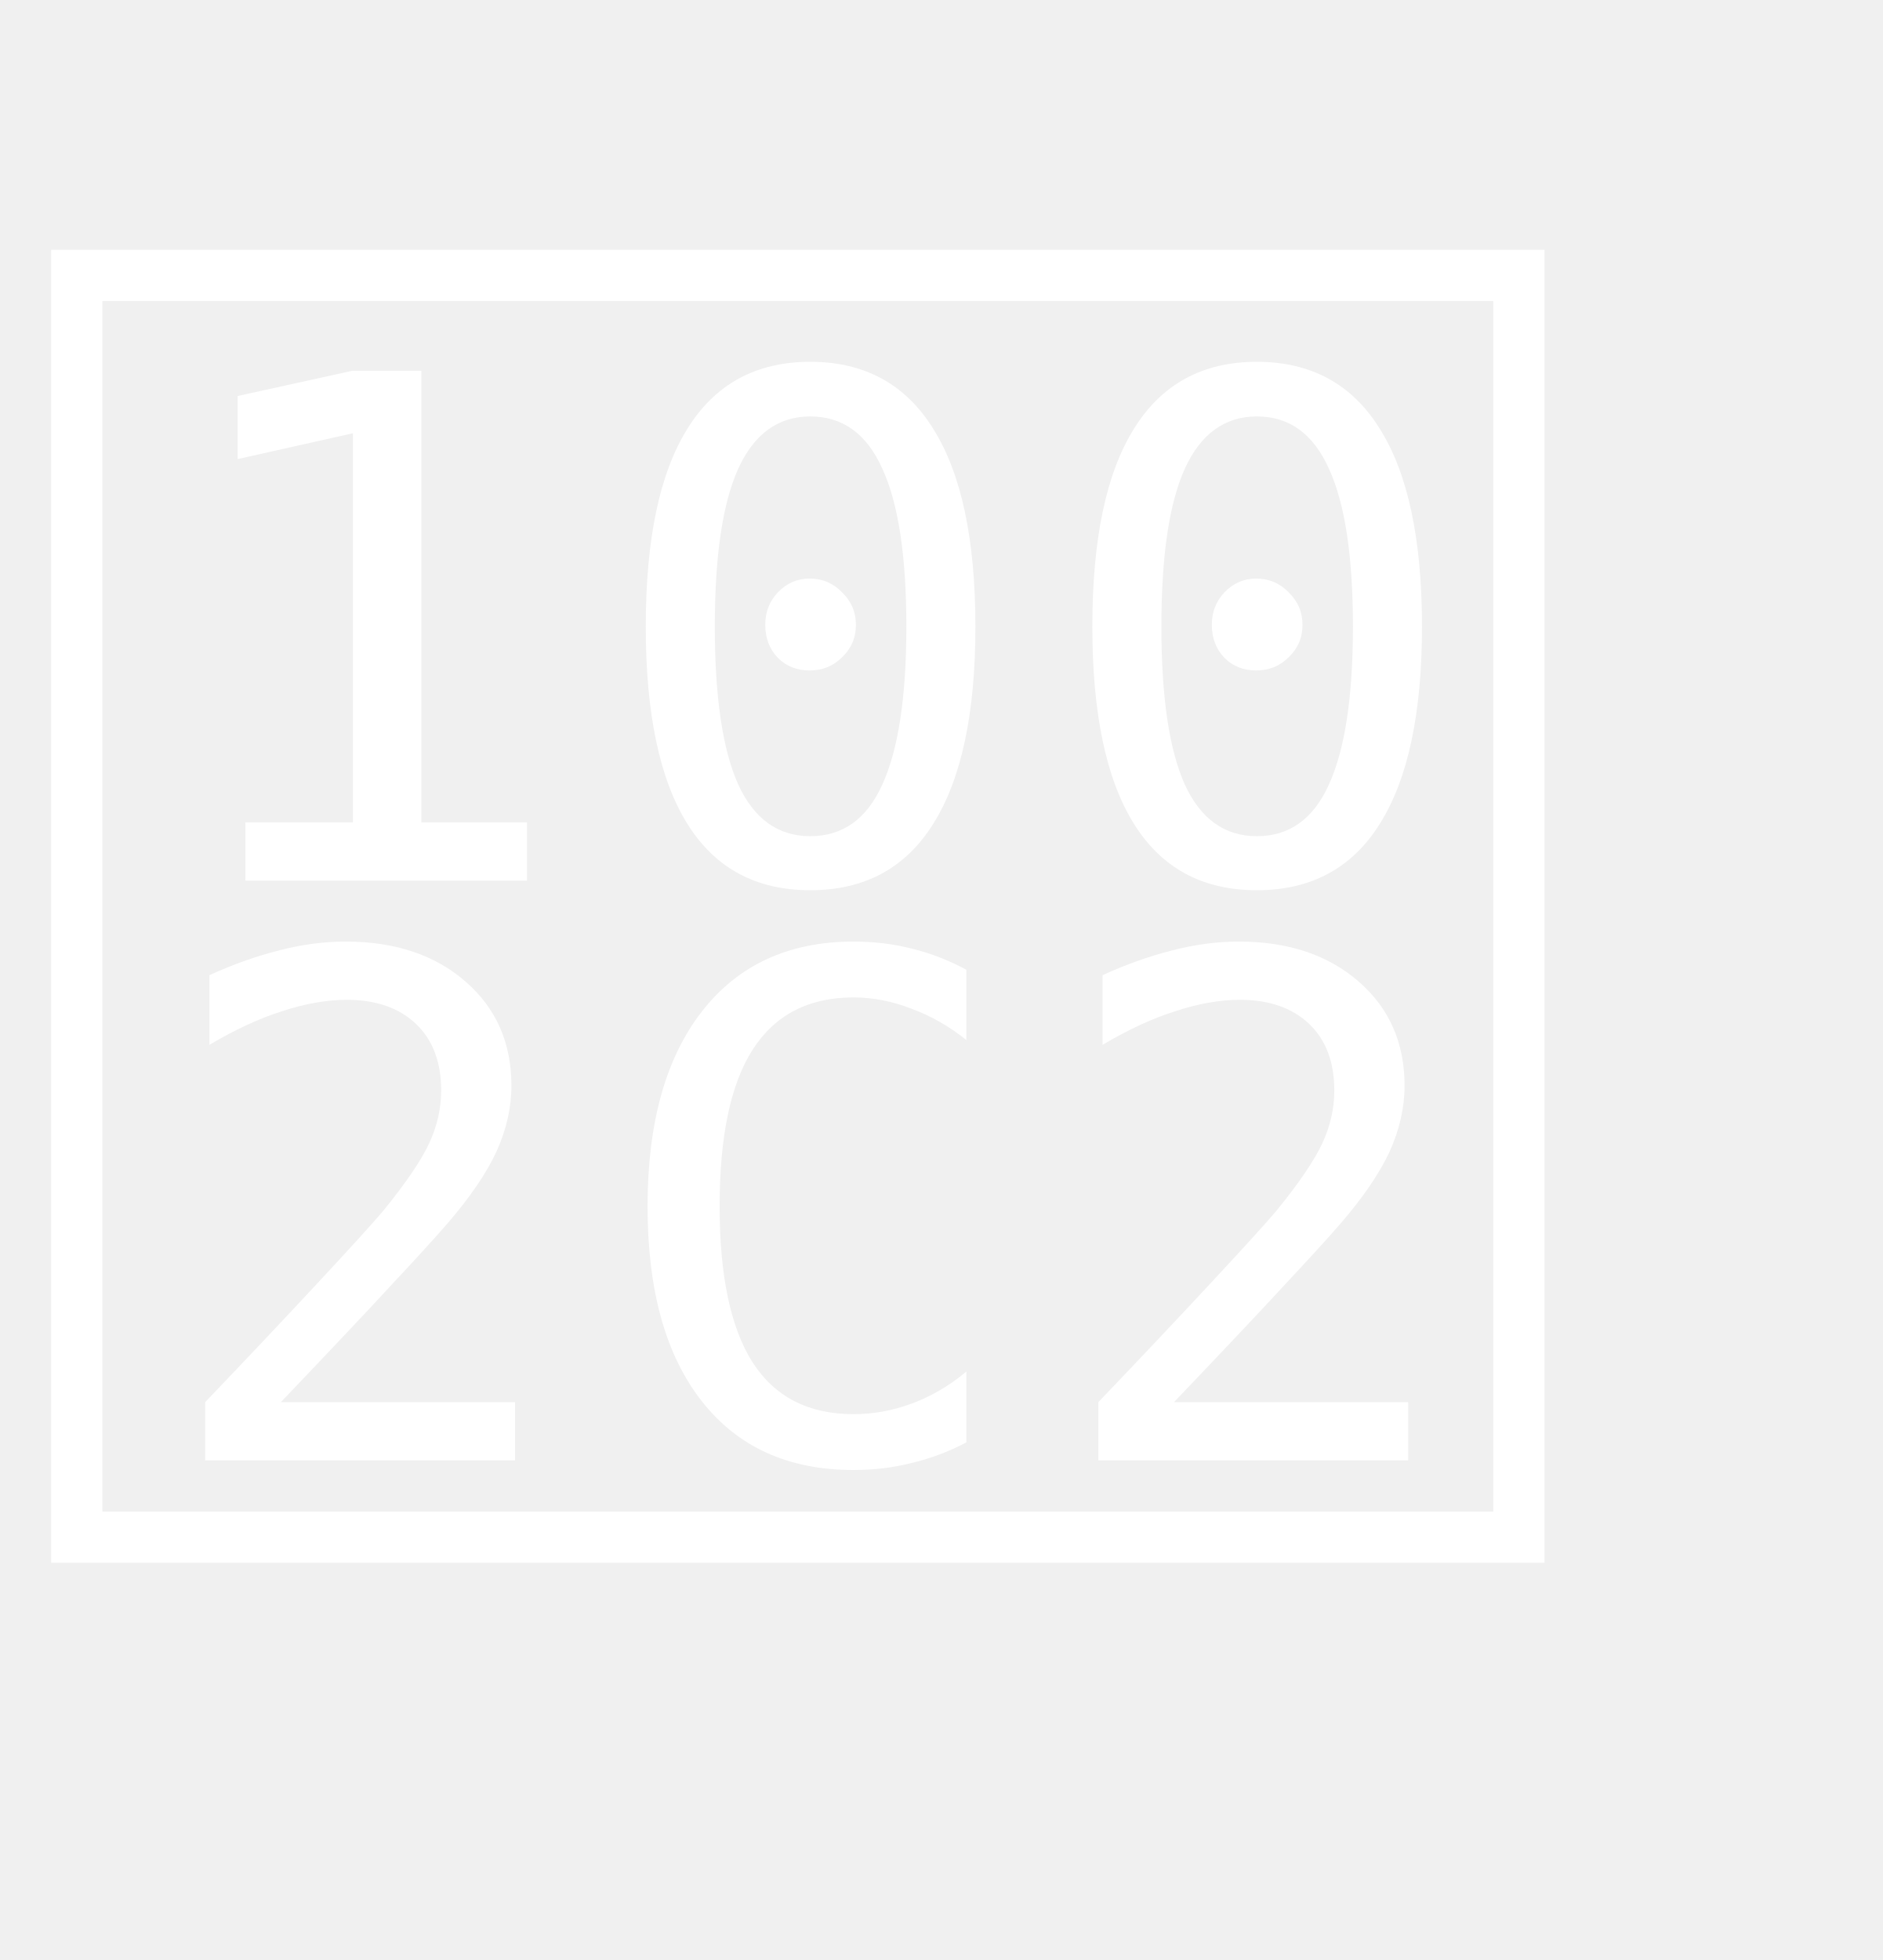
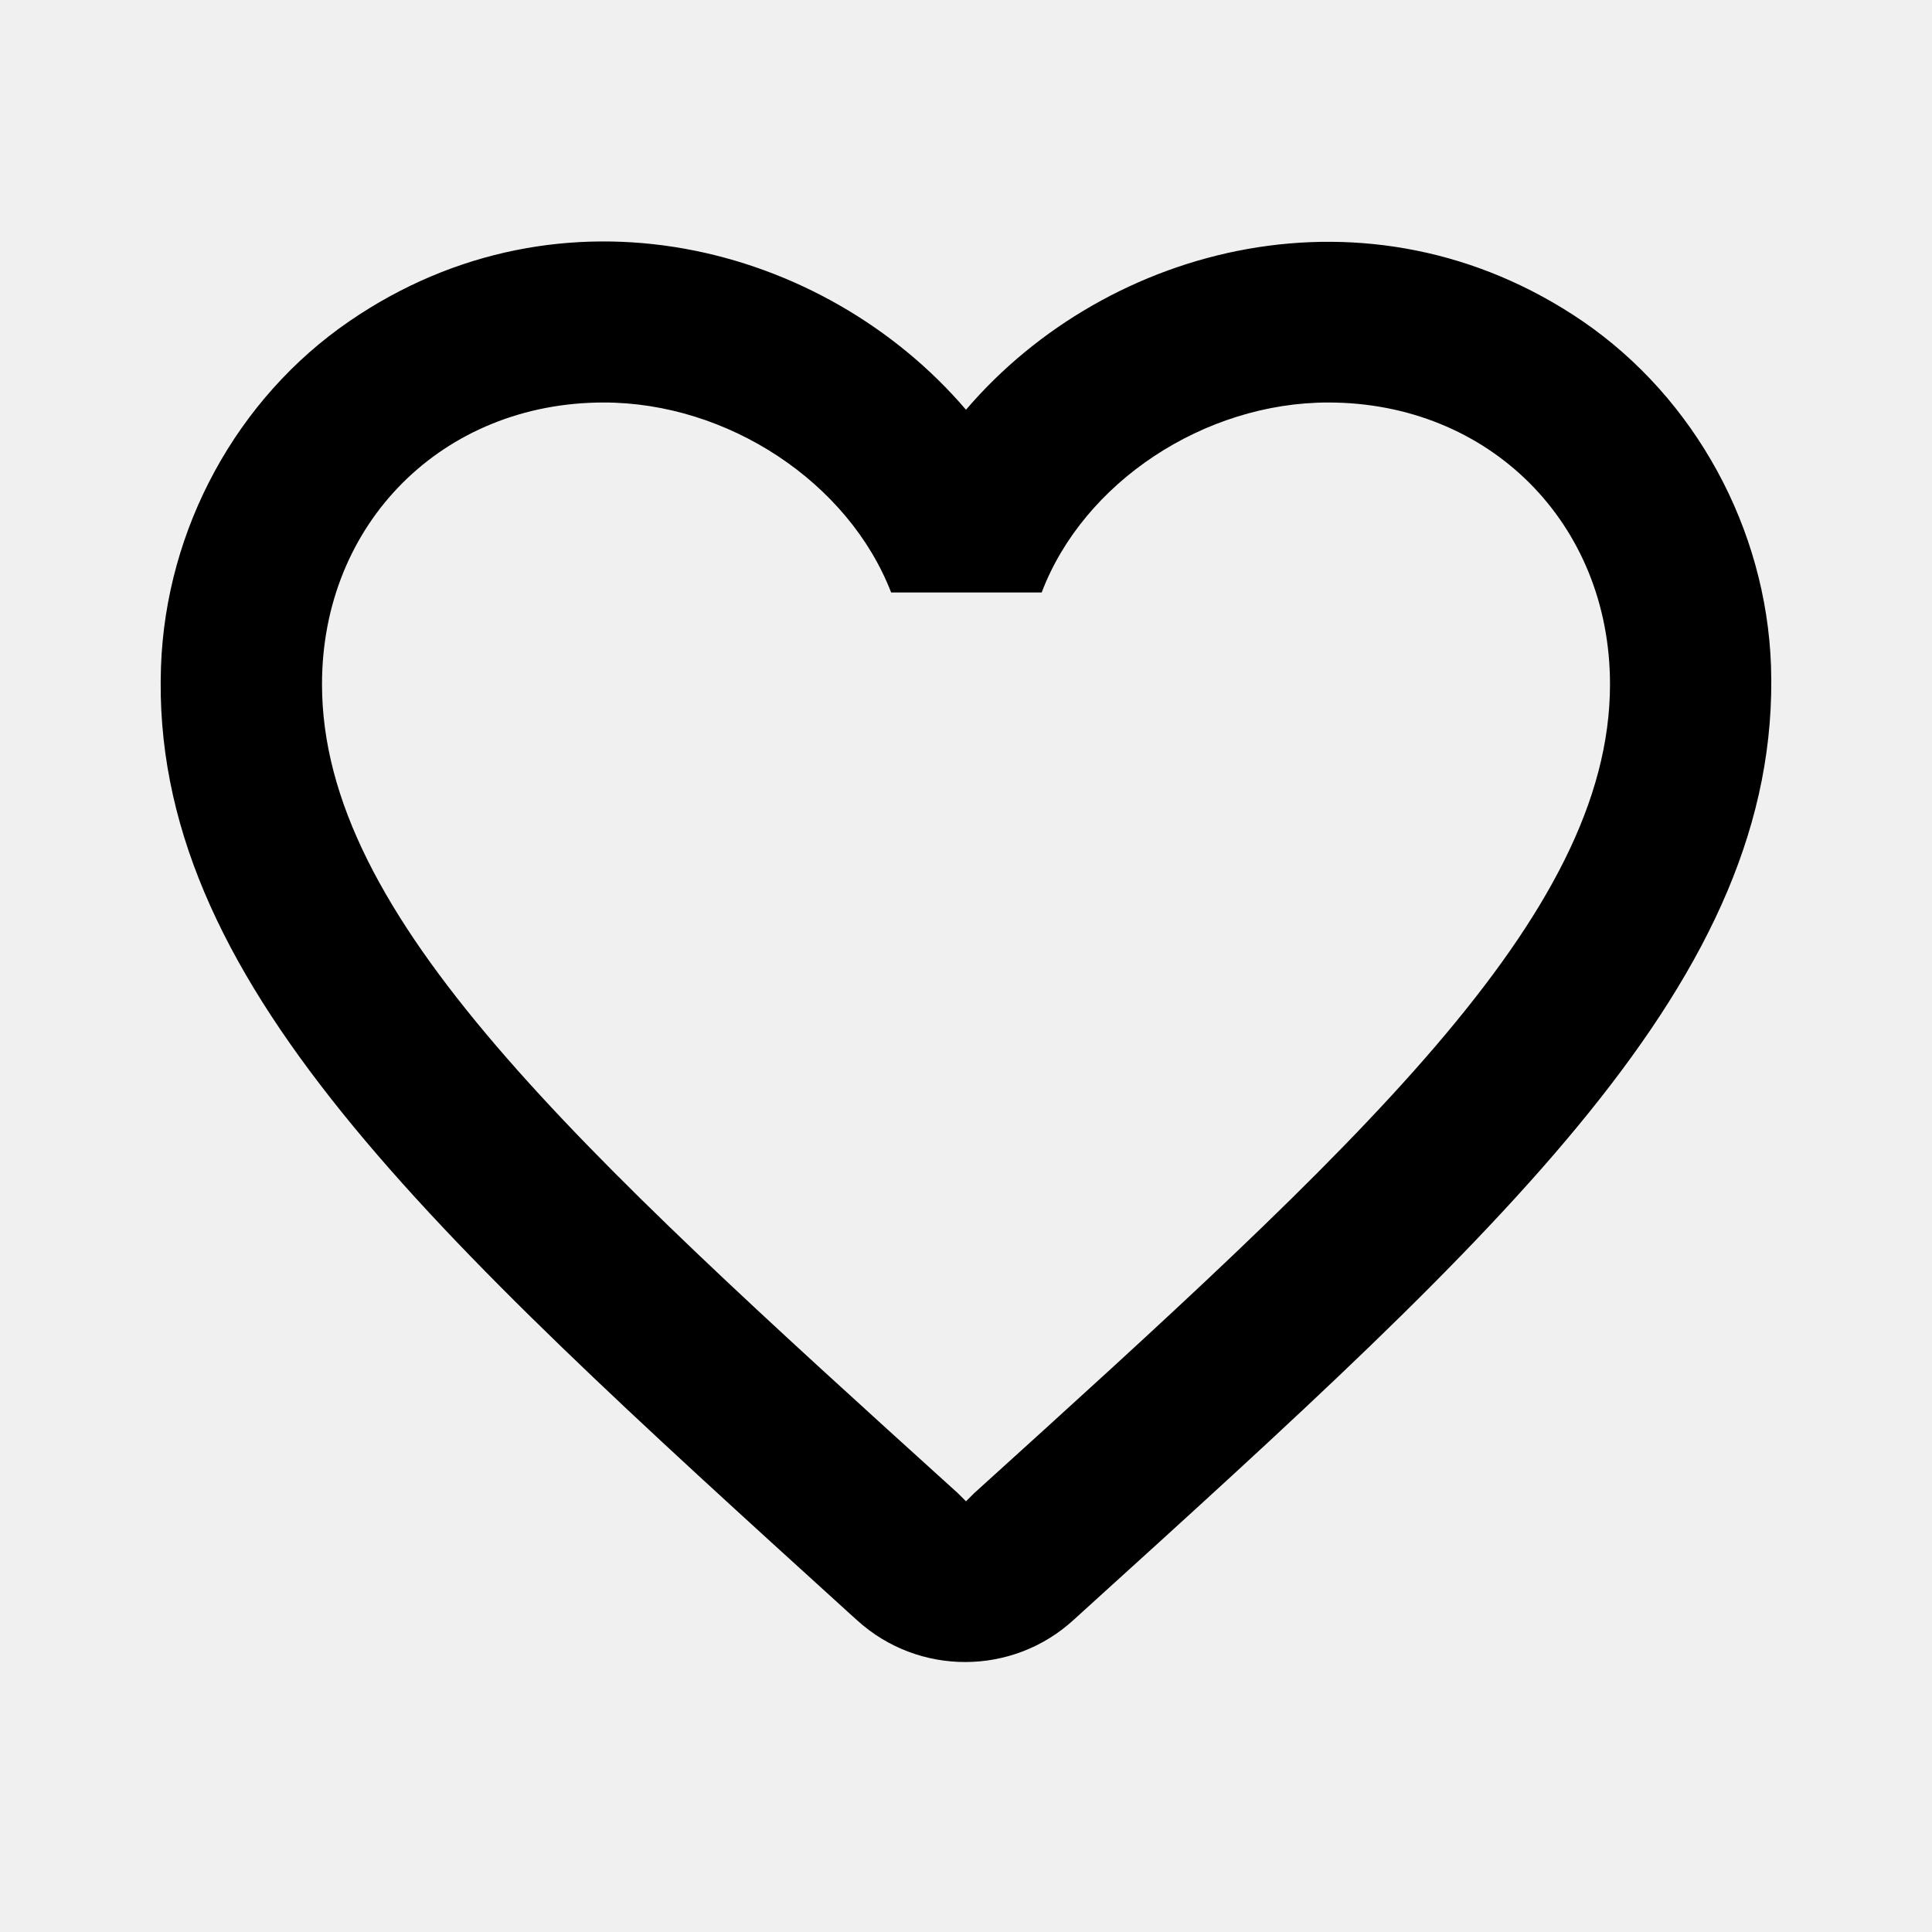
- <svg xmlns="http://www.w3.org/2000/svg" width="49" height="51" viewBox="0 0 49 51">
-   <defs>
-     <style>
-       .cls-1 {
-         fill: #fff;
-         font-size: 40px;
-         font-family: HelveticaNeue, SF Compact;
-       }
-     </style>
-   </defs>
-   <text id="_" data-name="􀋂" class="cls-1">
-     <tspan x="0" y="38">􀋂</tspan>
-   </text>
+ <svg xmlns="http://www.w3.org/2000/svg" height="24" viewBox="0 0 24 24" width="24">
+   <path d="M0 0h24v24H0V0z" fill="none" />
+   <path d="M19.66 3.99c-2.64-1.8-5.9-.96-7.66 1.1-1.76-2.06-5.02-2.91-7.66-1.1-1.4.96-2.28 2.58-2.34 4.29-.14 3.88 3.3 6.99 8.55 11.76l.1.09c.76.69 1.93.69 2.69-.01l.11-.1c5.25-4.76 8.68-7.87 8.55-11.75-.06-1.7-.94-3.32-2.34-4.28zM12.1 18.55l-.1.1-.1-.1C7.14 14.24 4 11.39 4 8.5 4 6.5 5.5 5 7.5 5c1.54 0 3.04.99 3.57 2.36h1.87C13.46 5.99 14.96 5 16.5 5c2 0 3.5 1.5 3.5 3.5 0 2.89-3.14 5.74-7.9 10.05z" />
</svg>
